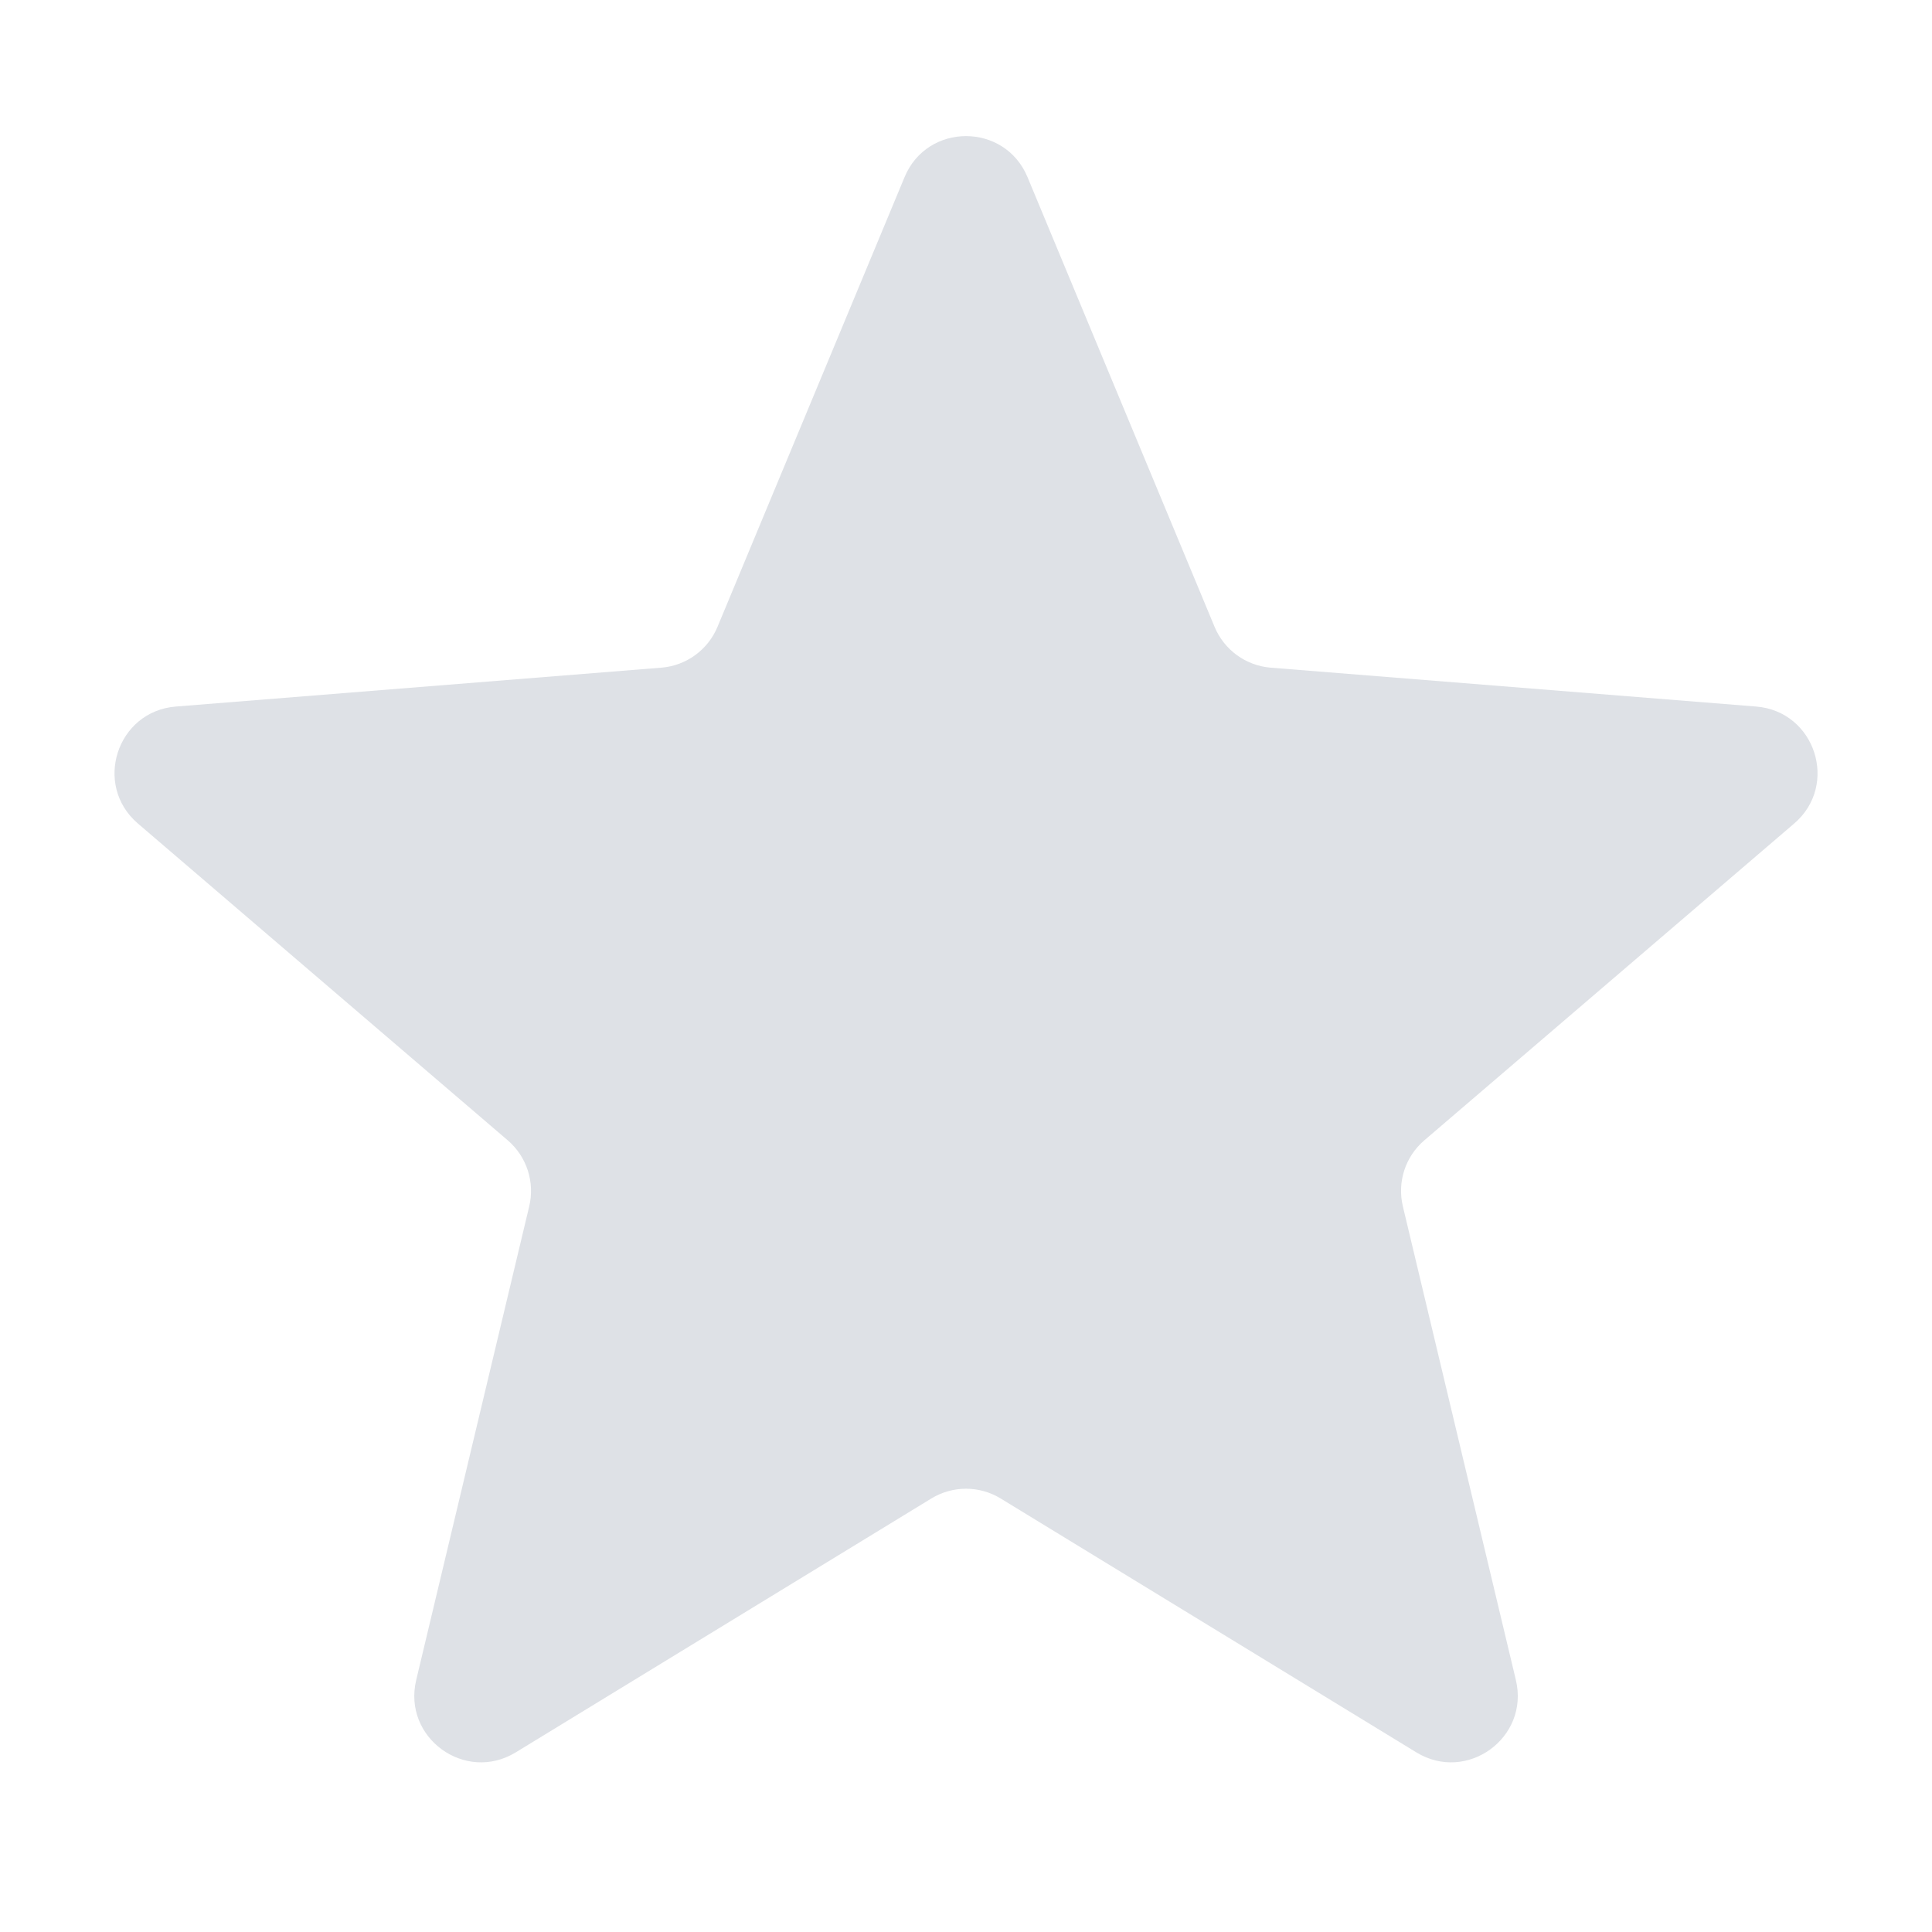
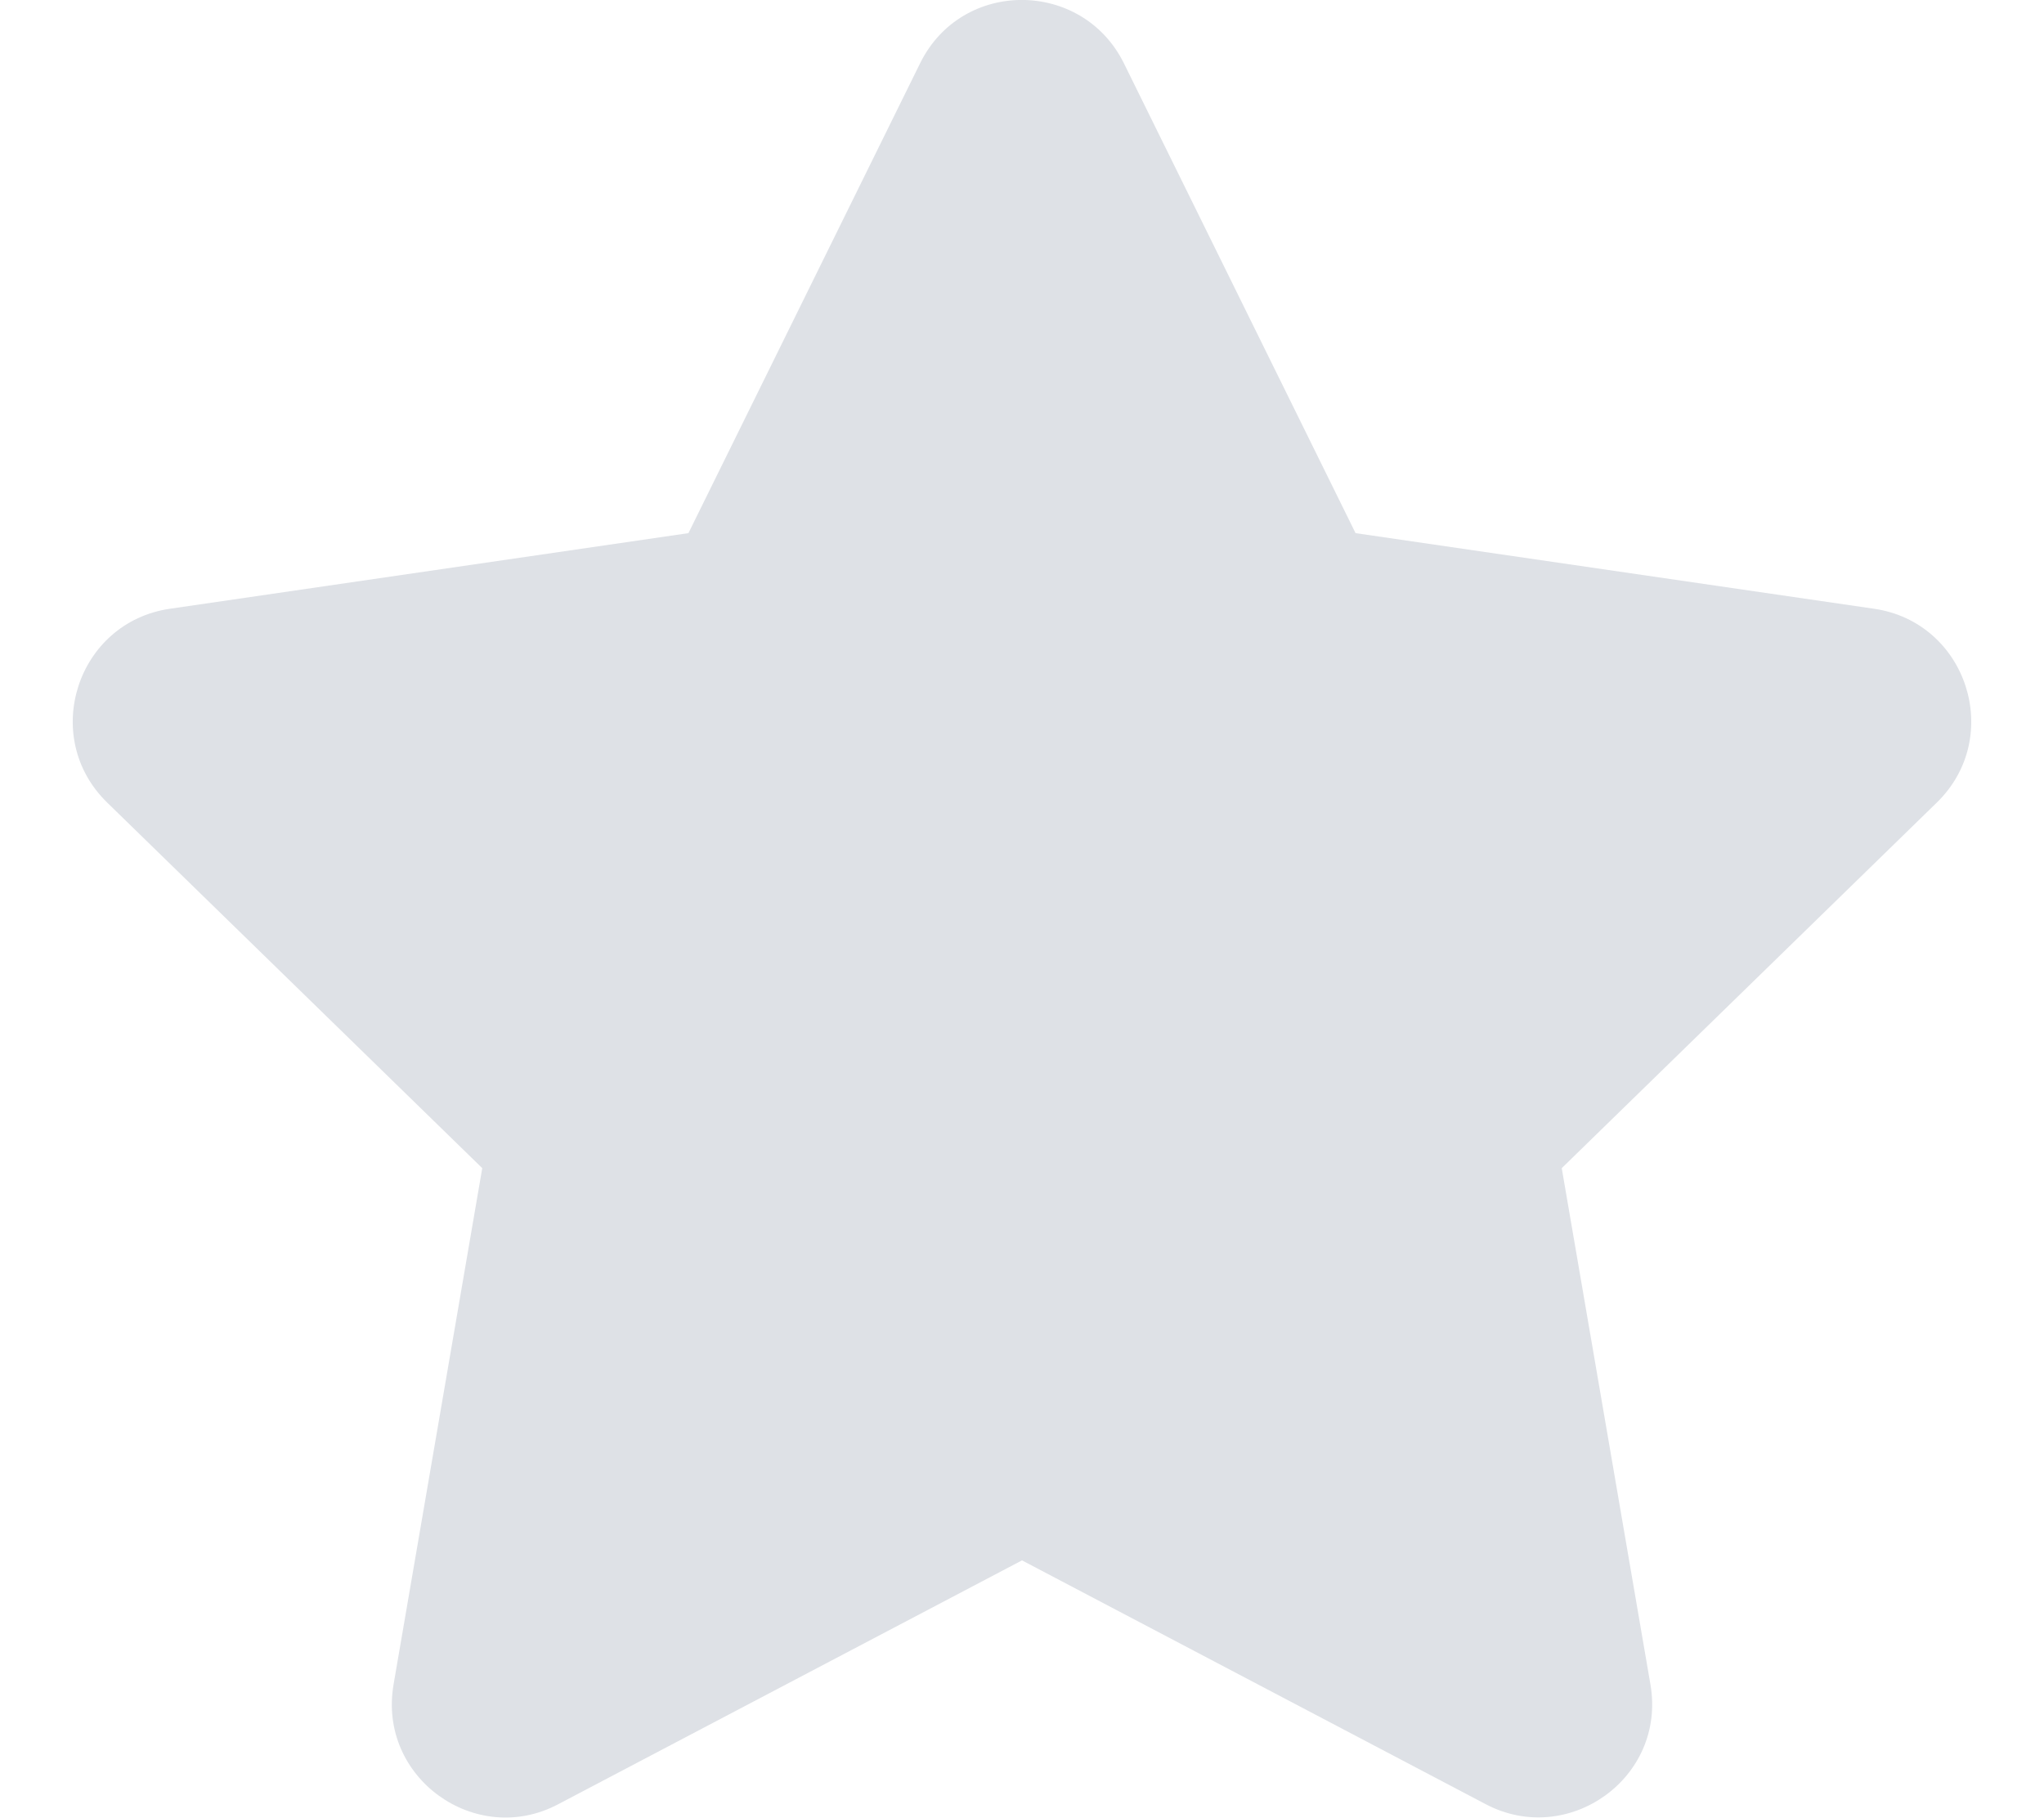
- <svg xmlns="http://www.w3.org/2000/svg" width="20" height="20" viewBox="0 0 24 24" fill="none">
-   <defs>
-     <linearGradient id="rating_gradient">
-       <stop offset="50%" stop-color="rgba(222,225,230,1)" />
-       <stop offset="49.99%" stop-color="rgba(222,225,230,1)" />
-     </linearGradient>
-   </defs>
-   <path d="M11.237 2.2C11.519 1.521 12.481 1.521 12.764 2.2L15.088 7.787C15.207 8.073 15.476 8.269 15.785 8.294L21.816 8.777C22.549 8.836 22.847 9.751 22.288 10.23L17.693 14.166C17.457 14.368 17.355 14.684 17.427 14.986L18.831 20.871C19.001 21.587 18.223 22.152 17.595 21.769L12.431 18.615C12.167 18.453 11.834 18.453 11.569 18.615L6.406 21.769C5.778 22.152 5 21.587 5.17 20.871L6.574 14.986C6.646 14.684 6.543 14.368 6.308 14.166L1.713 10.23C1.154 9.751 1.451 8.836 2.184 8.777L8.216 8.294C8.525 8.269 8.794 8.073 8.913 7.787L11.237 2.2Z" fill="url(#rating_gradient)" />
-   <path d="M11.698 2.392C11.81 2.124 12.191 2.124 12.302 2.392L14.626 7.979C14.817 8.438 15.249 8.752 15.745 8.792L21.776 9.276C22.066 9.299 22.184 9.661 21.963 9.85L17.368 13.786C16.99 14.11 16.825 14.618 16.94 15.102L18.344 20.987C18.412 21.27 18.104 21.494 17.856 21.342L12.692 18.188C12.267 17.929 11.733 17.929 11.309 18.188L6.145 21.342C5.897 21.494 5.589 21.27 5.657 20.987L7.06 15.102C7.176 14.618 7.011 14.11 6.633 13.786L2.038 9.85C1.817 9.661 1.934 9.299 2.224 9.276L8.256 8.792C8.752 8.752 9.184 8.438 9.375 7.979L11.698 2.392Z" stroke="rgba(0,0,0,0)" />
+ <svg xmlns="http://www.w3.org/2000/svg" viewBox="0 0 576 512">
+   <path d="M259.3 17.8 194 150.2 47.9 171.5c-26.2 3.8-36.7 36.1-17.7 54.6l105.7 103-25 145.5c-4.5 26.3 23.2 46 46.4 33.7L288 439.6l130.7 68.7c23.2 12.2 50.9-7.4 46.4-33.7l-25-145.5 105.7-103c19-18.5 8.5-50.8-17.7-54.6L382 150.2 316.7 17.8c-11.7-23.6-45.6-23.9-57.4 0z" fill="#dee1e6" class="fill-000000" />
</svg>
